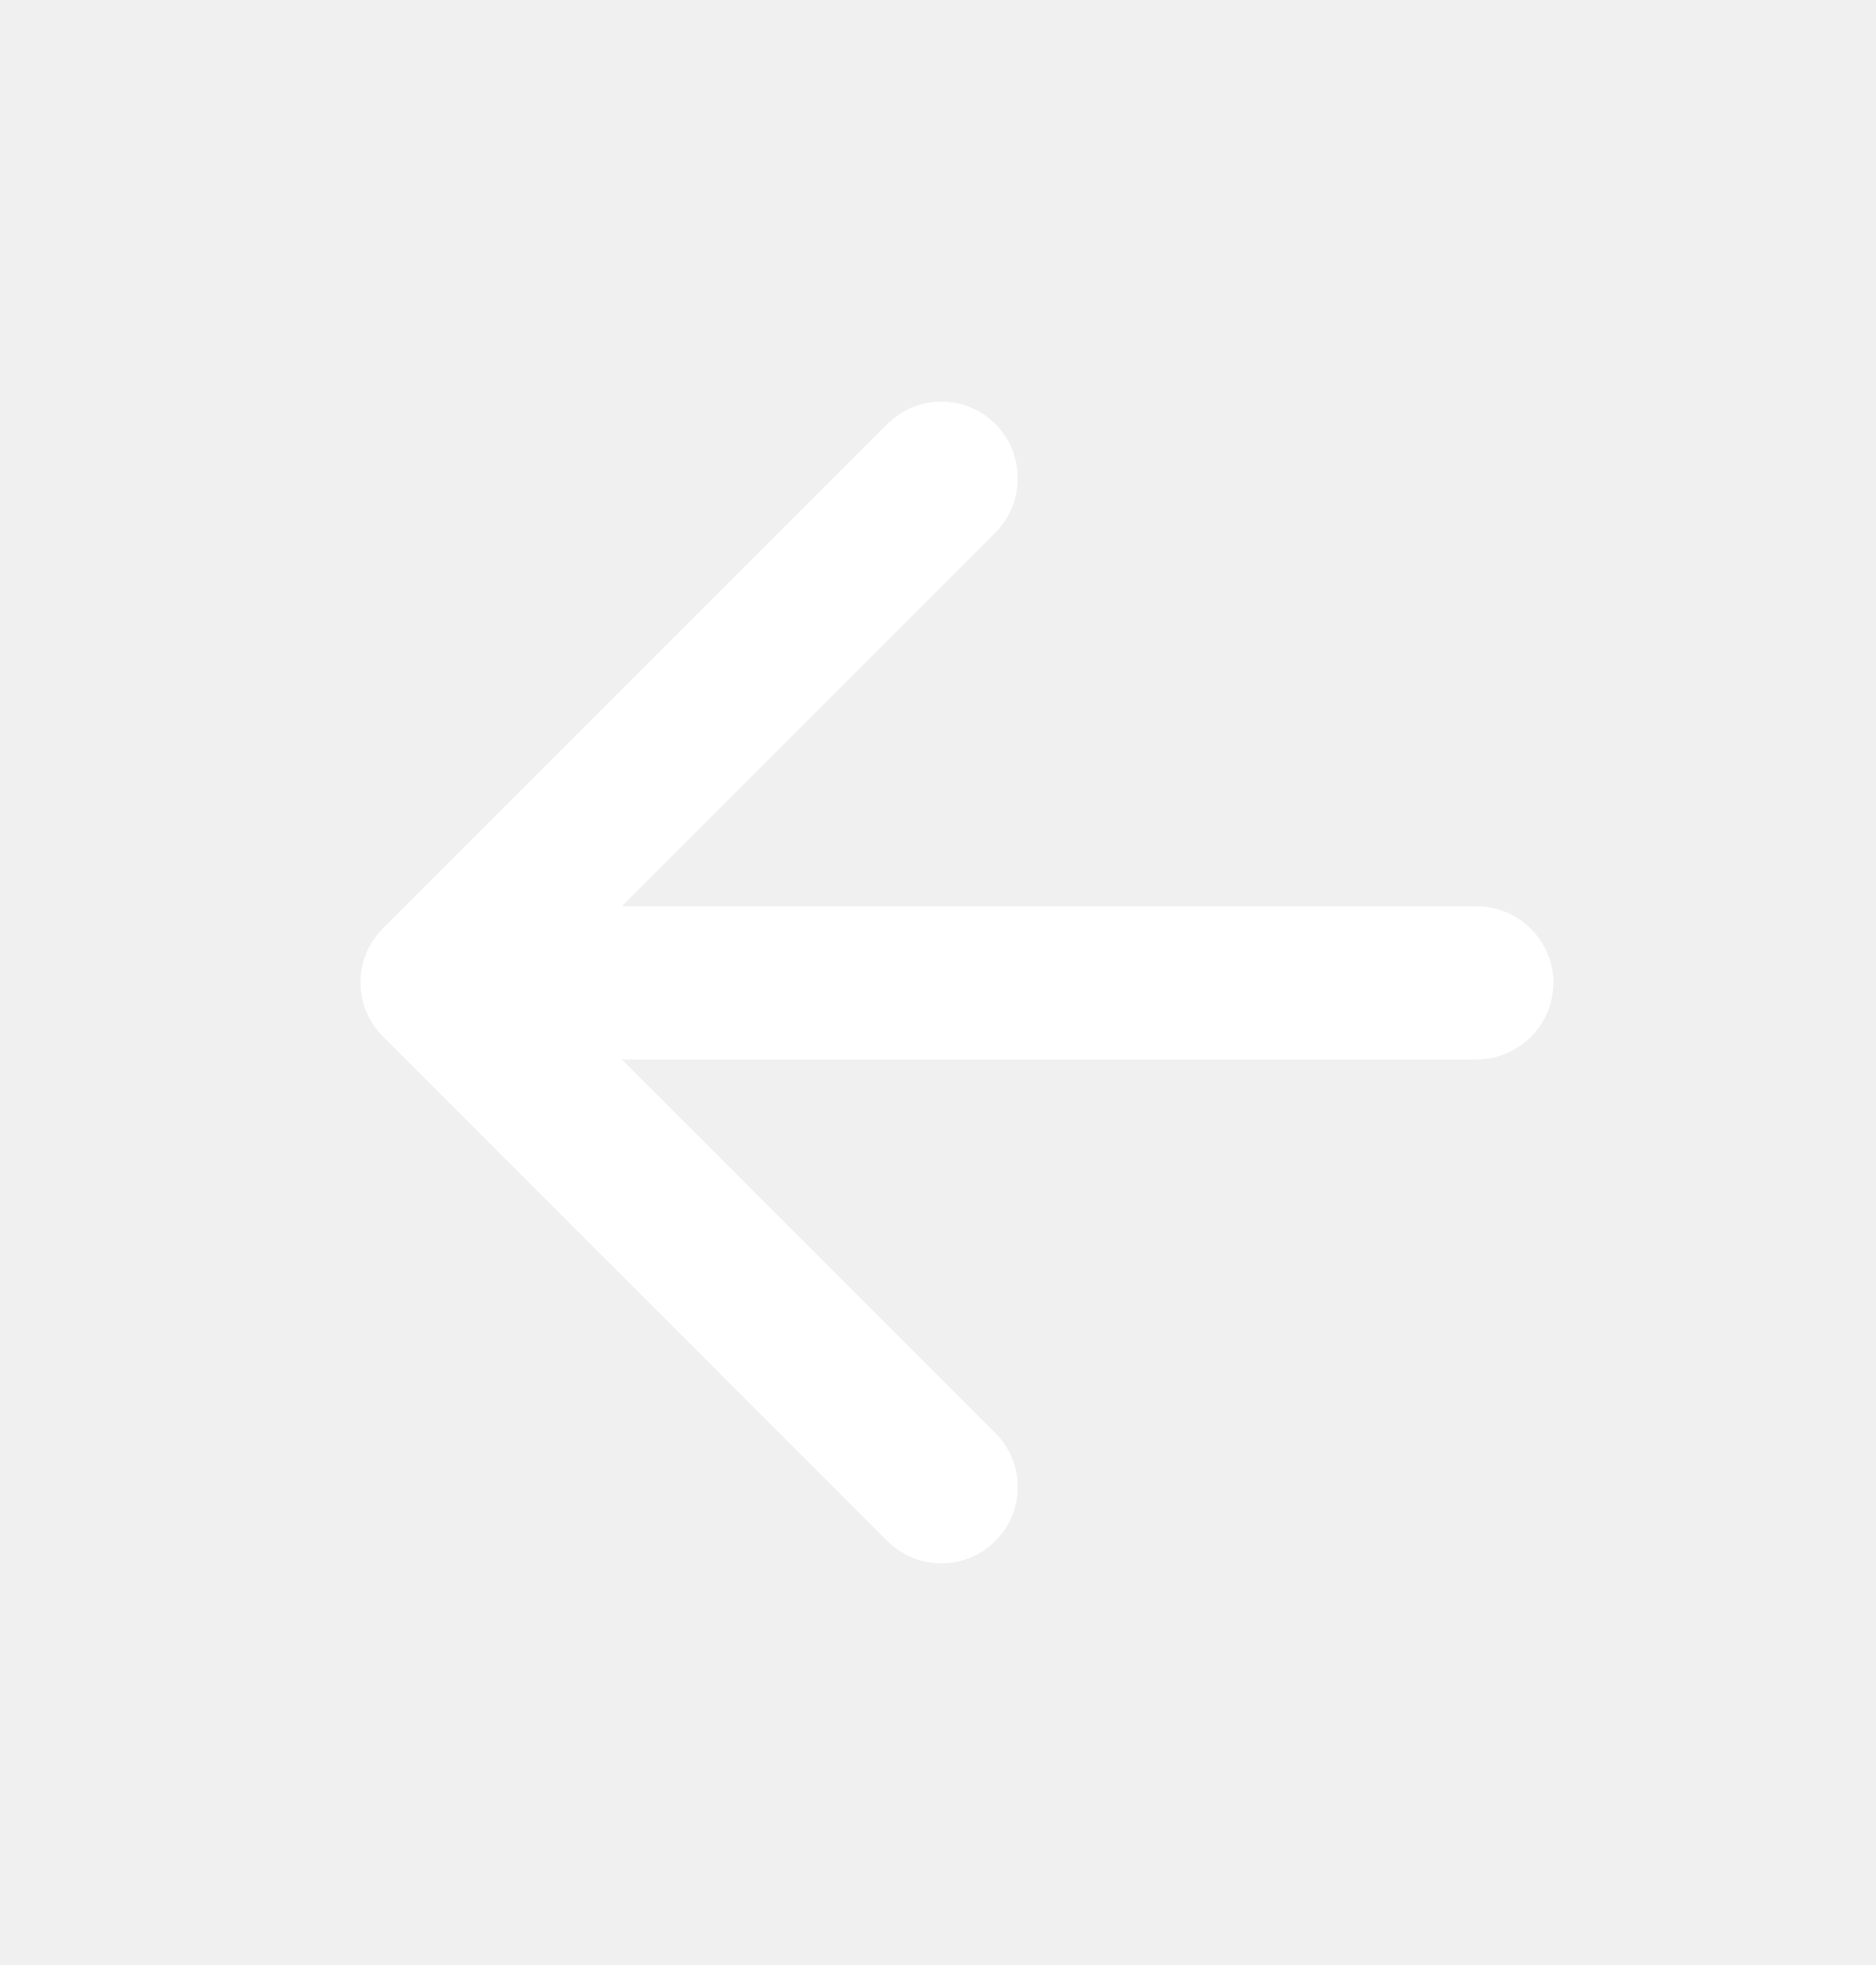
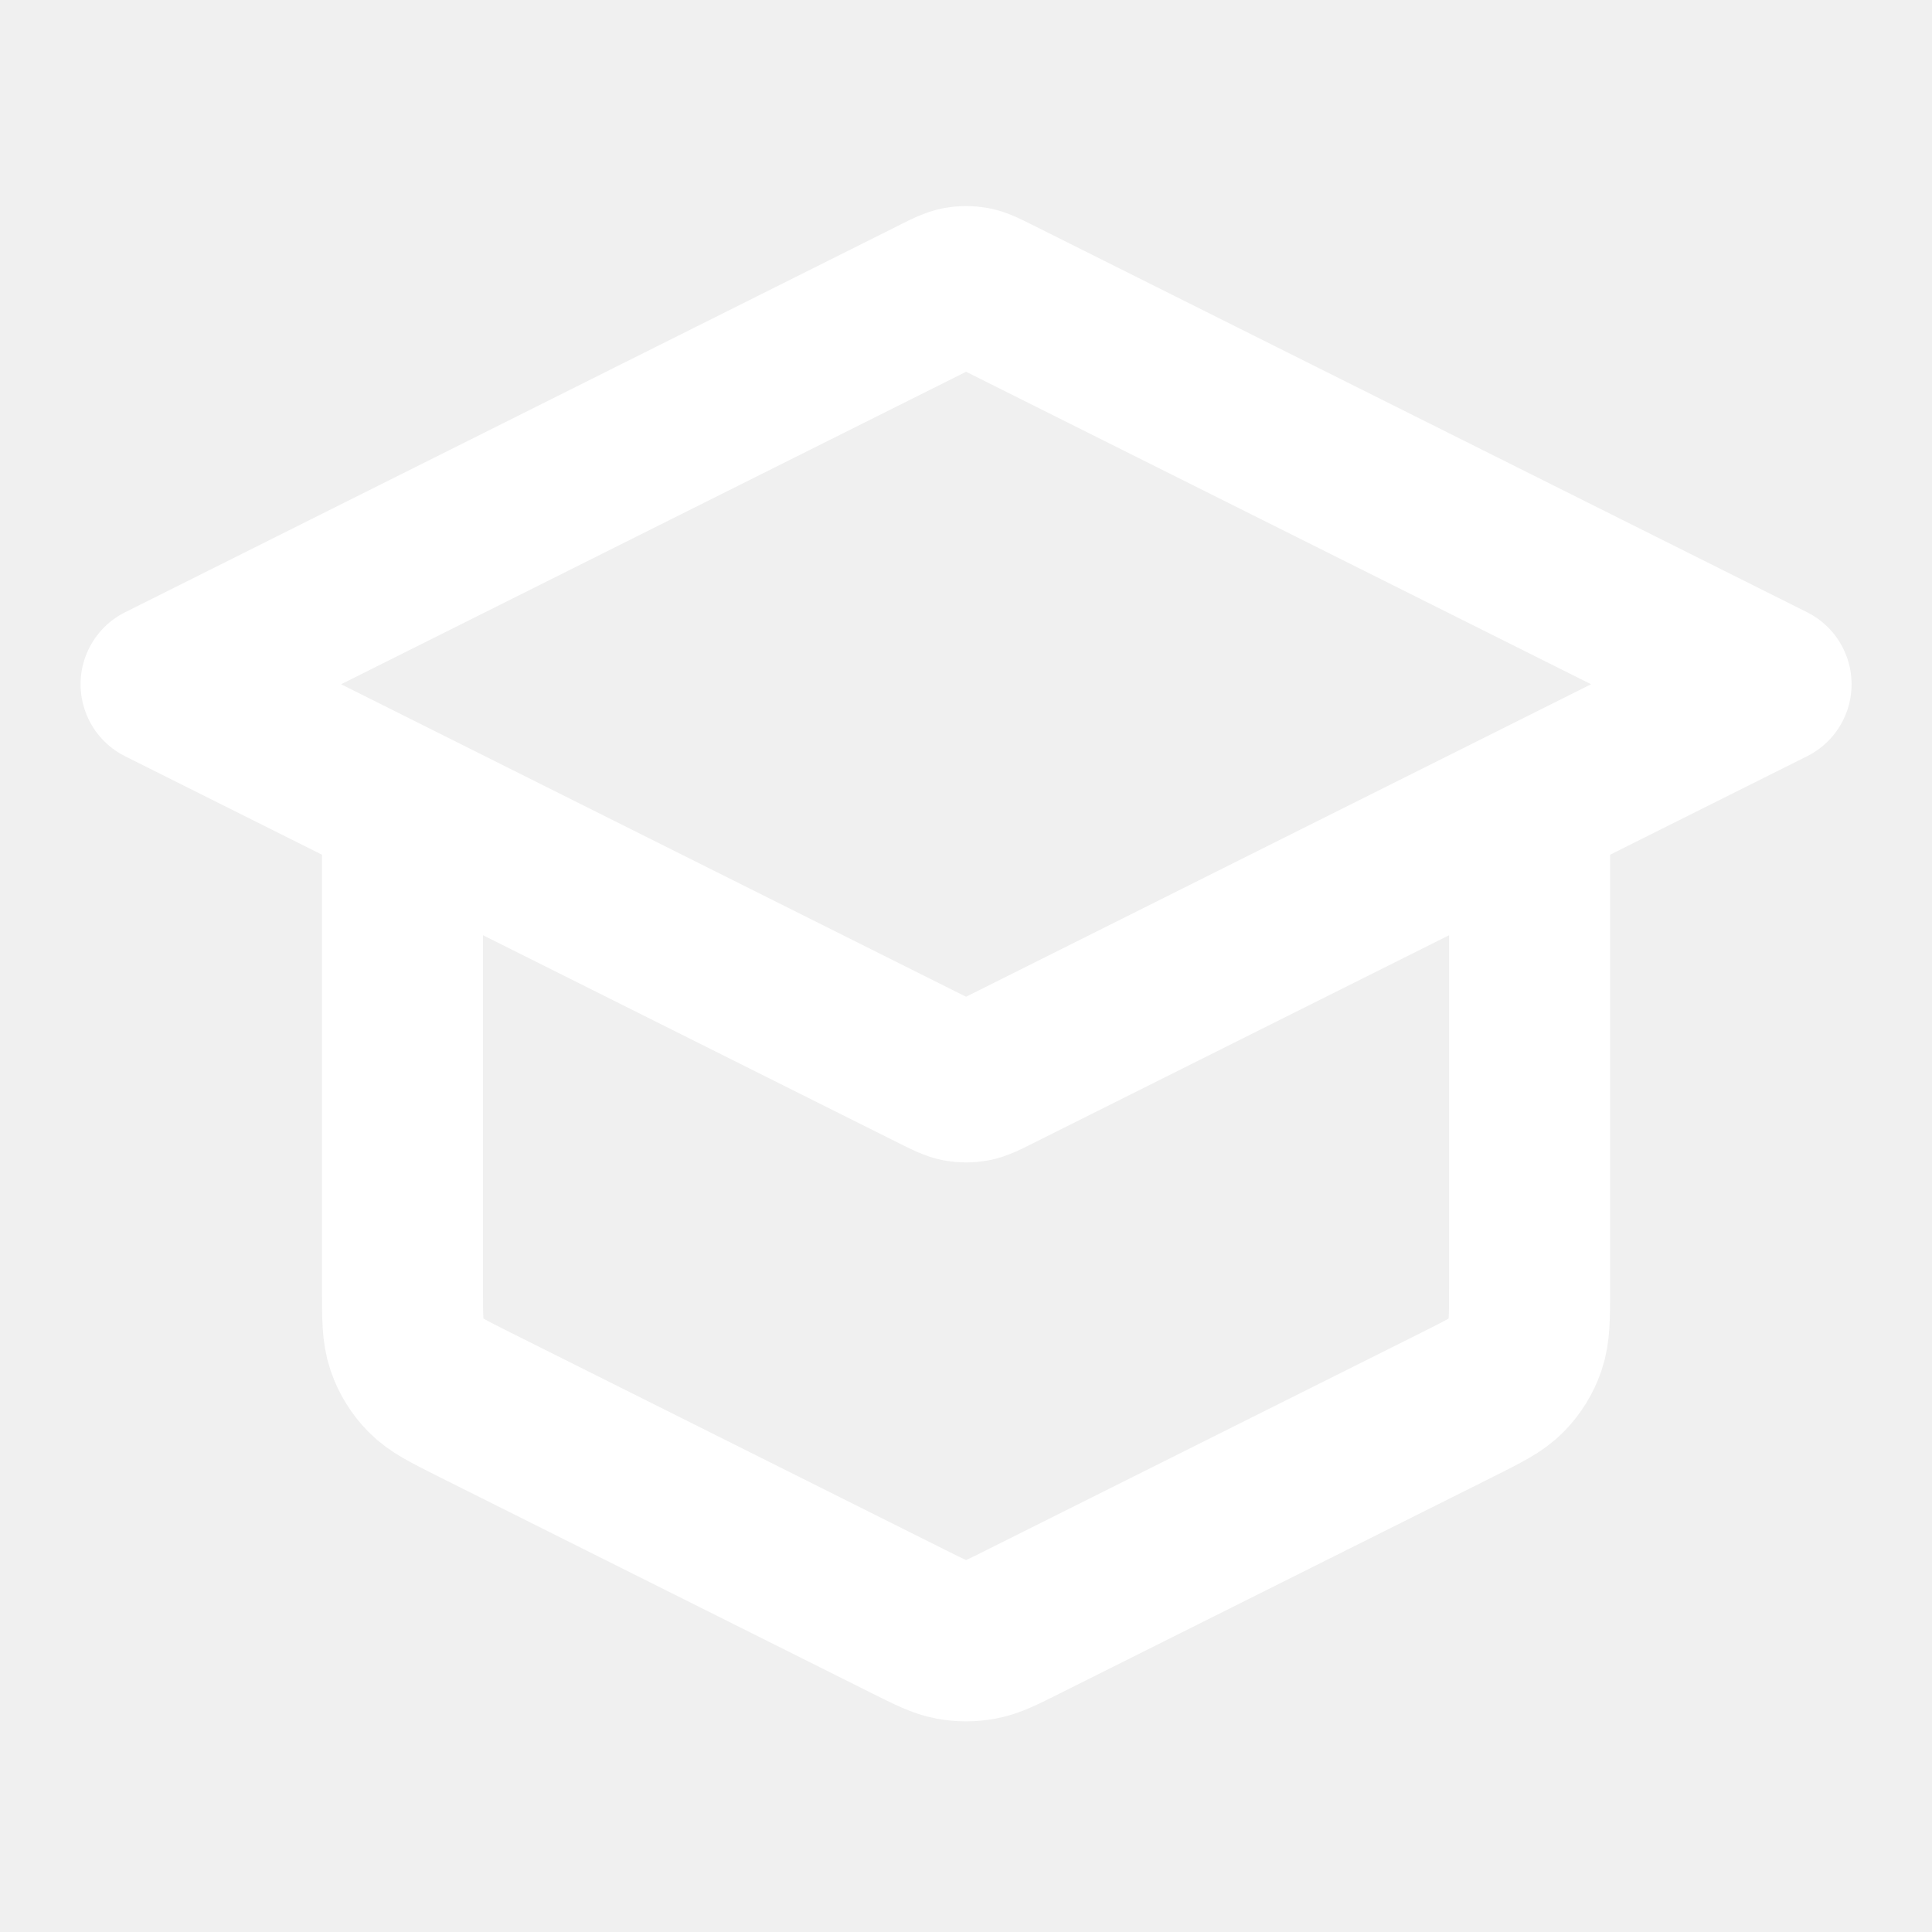
- <svg xmlns="http://www.w3.org/2000/svg" fill="none" height="22" viewBox="0 0 21 22" width="21">
-   <path d="m16.536 10.147h-9.574l4.183-4.183c.334-.334.334-.883 0-1.217-.334-.334-.874-.334-1.209 0l-5.649 5.649c-.334.334-.334.874 0 1.208l5.649 5.649c.334.334.874.334 1.209 0s.334-.874 0-1.209l-4.183-4.183h9.574c.471 0 .857-.386.857-.857 0-.471-.386-.857-.857-.857z" fill="#fff" />
+ <svg xmlns="http://www.w3.org/2000/svg" fill="none" height="24" viewBox="0 0 24 24" width="24">
+   <path d="m5 10v6.011c0 .359 0 .538.055.697.048.14.127.268.231.374.117.12.278.2.599.361l5.4 2.7c.262.131.394.197.531.223.122.023.247.023.369 0 .138-.026.269-.091.531-.223l5.4-2.7c.321-.161.482-.241.599-.361.104-.106.183-.234.231-.374.055-.159.055-.338.055-.697v-6.011m-17-1.5 9.642-4.821c.131-.066.197-.098.266-.111.061-.011.123-.011.184 0 .069.013.134.046.266.111l9.642 4.821-9.642 4.821c-.131.066-.197.098-.266.111-.061.011-.123.011-.184 0-.069-.013-.134-.046-.266-.111z" stroke="#fff" stroke-linecap="round" stroke-linejoin="round" stroke-width="2" />
</svg>
